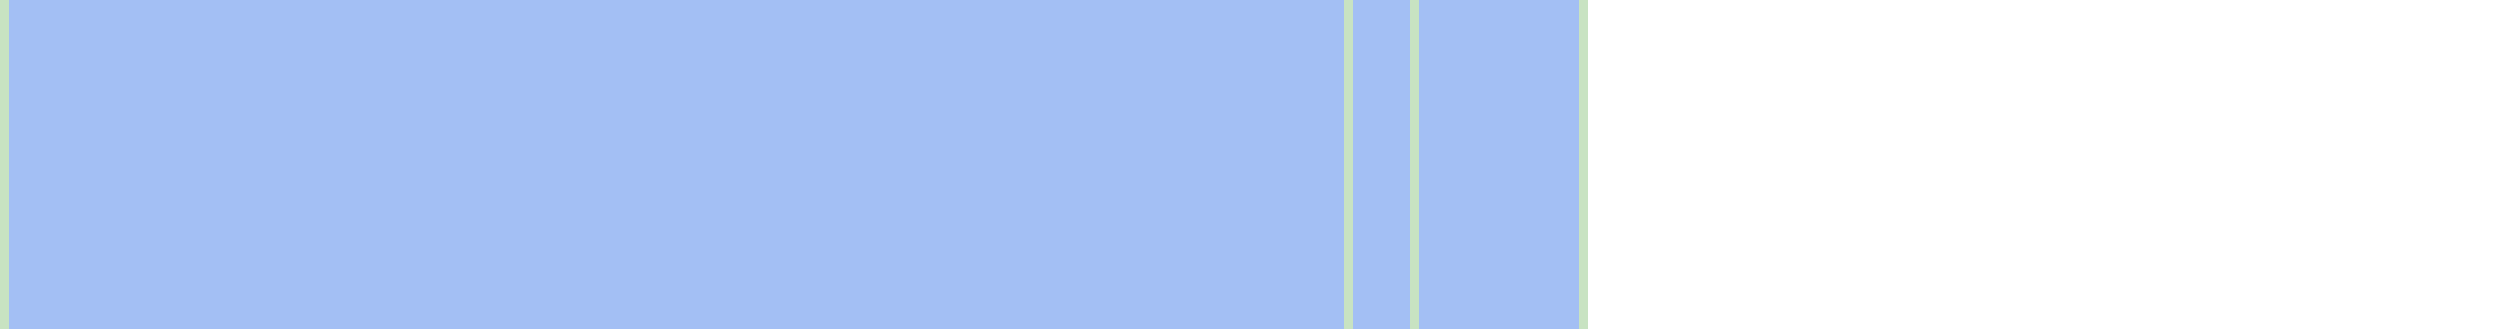
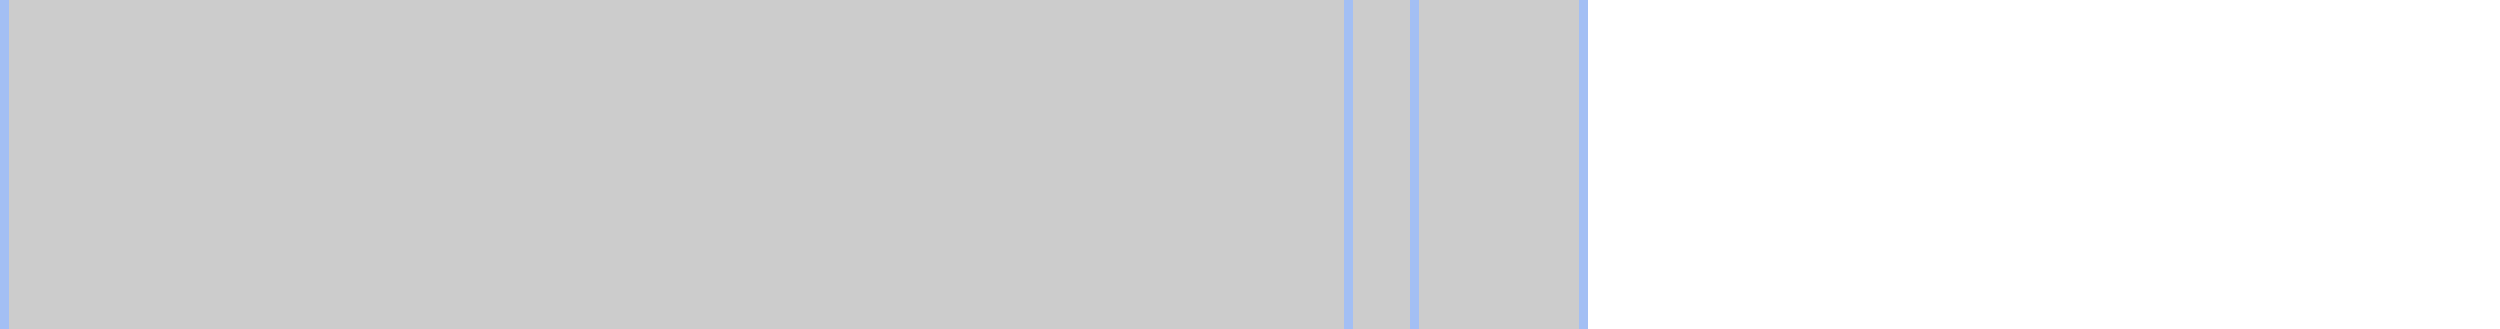
<svg xmlns="http://www.w3.org/2000/svg" viewBox="0 0 266 35" shape-rendering="crispEdges">
-   <rect y="0" x="0" width="169" height="35" fill="#a3bff4" />
-   <rect y="0" x="0" width="1" height="35" fill="#c8e3c2" />
-   <rect y="0" x="143" width="1" height="35" fill="#c8e3c2" />
-   <rect y="0" x="150" width="1" height="35" fill="#c8e3c2" />
-   <rect y="0" x="168" width="1" height="35" fill="#c8e3c2" />
+   <rect y="0" x="0" width="169" height="35" fill="#cccccc" />
+   <rect y="0" x="0" width="1" height="35" fill="#eecccc" />
+   <rect y="0" x="143" width="1" height="35" fill="#eecccc" />
+   <rect y="0" x="150" width="1" height="35" fill="#eecccc" />
+   <rect y="0" x="168" width="1" height="35" fill="#eecccc" />
+   <rect y="0" x="0" width="1" height="35" fill="#a3bff4" />
+   <rect y="0" x="143" width="1" height="35" fill="#a3bff4" />
+   <rect y="0" x="150" width="1" height="35" fill="#a3bff4" />
+   <rect y="0" x="168" width="1" height="35" fill="#a3bff4" />
</svg>
